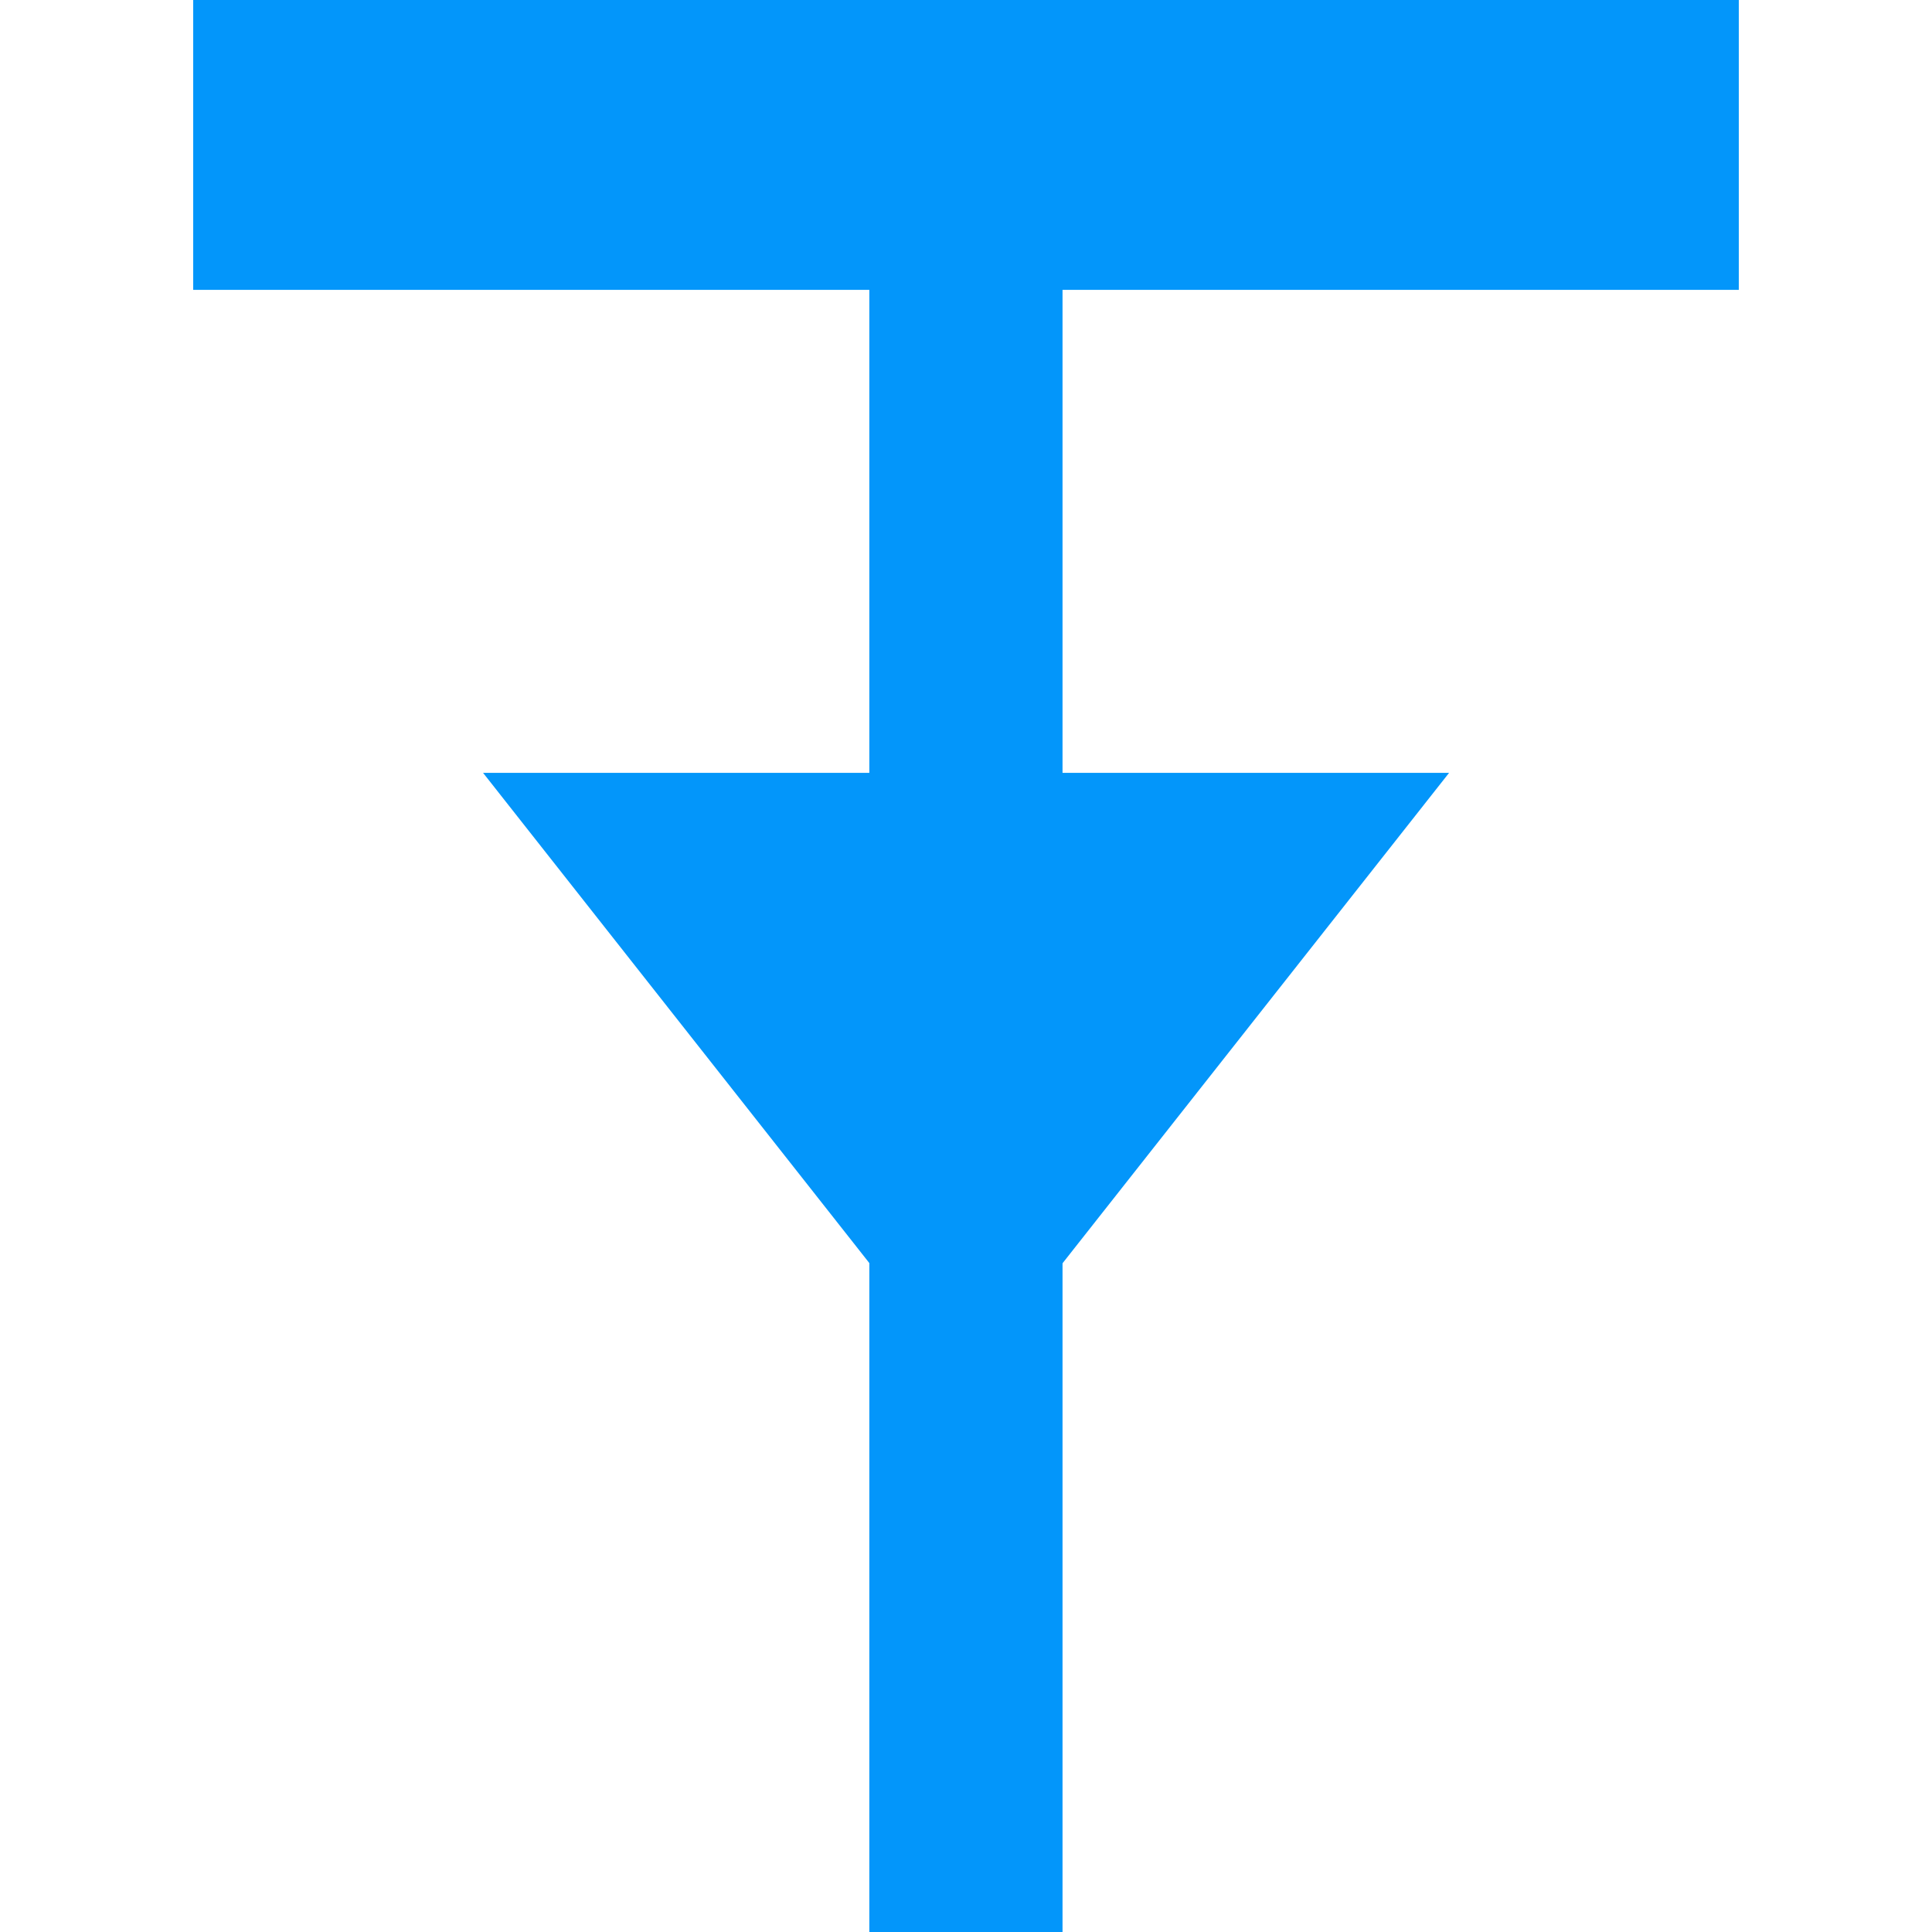
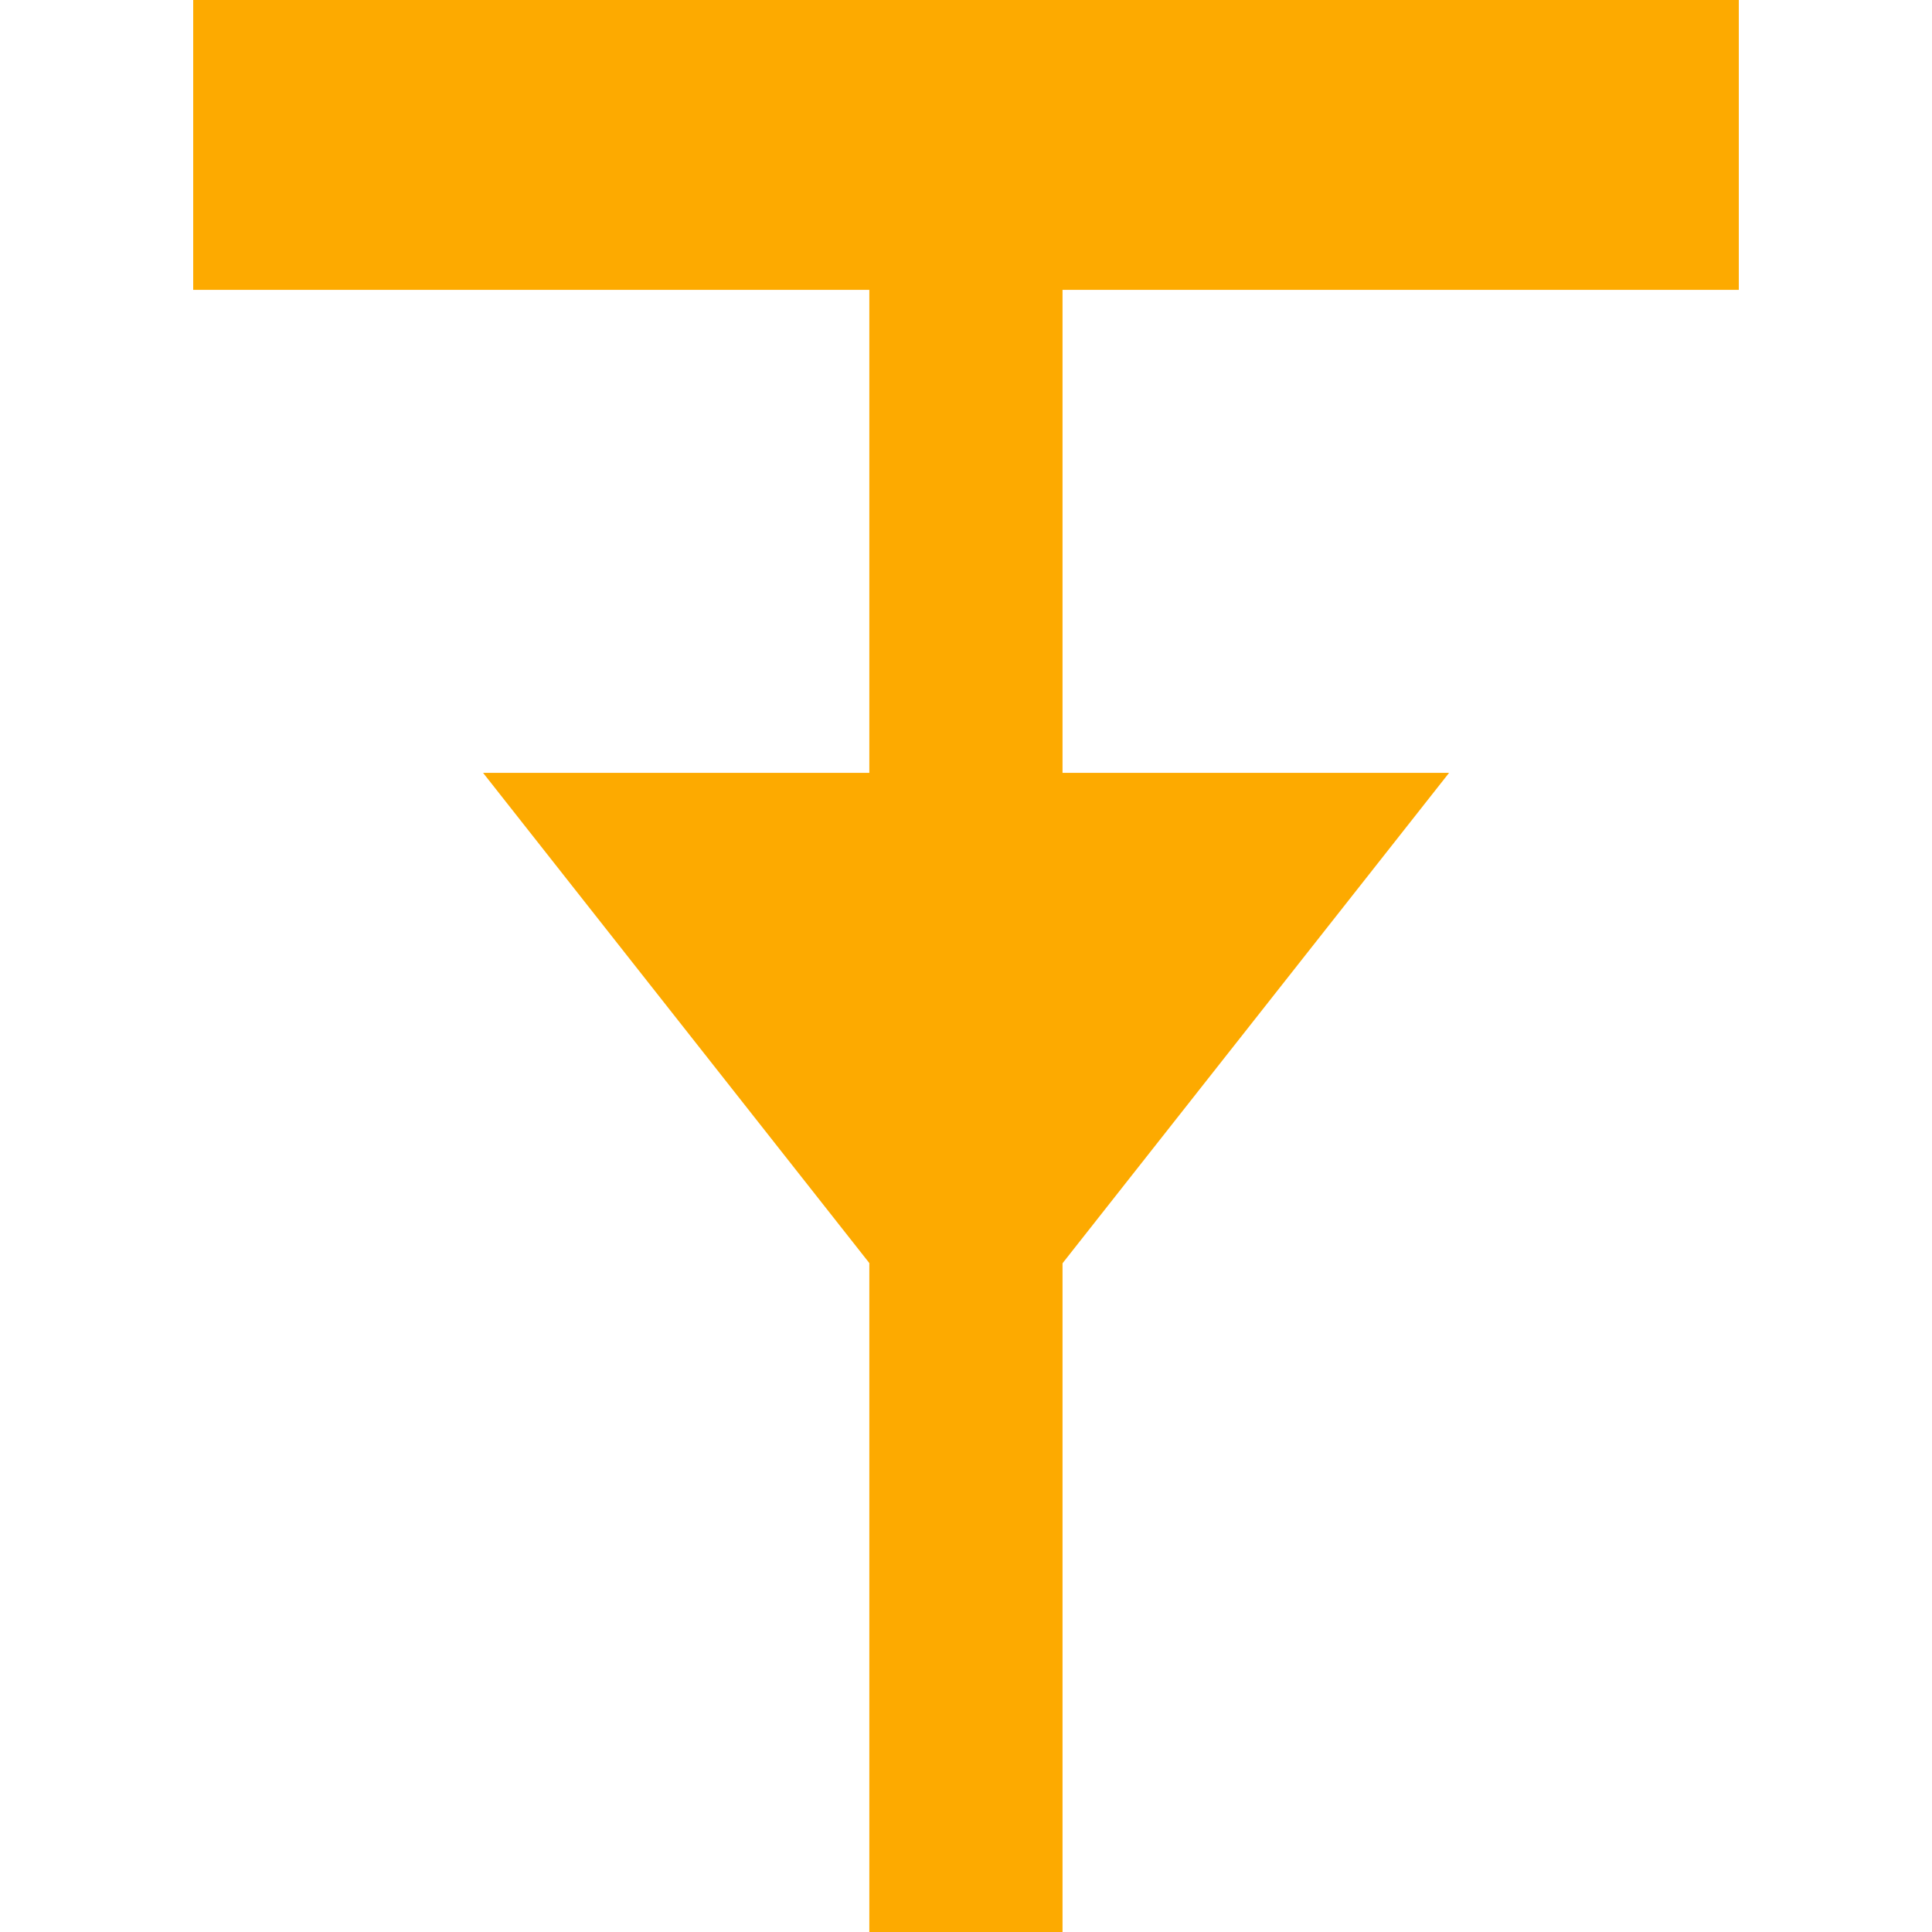
<svg xmlns="http://www.w3.org/2000/svg" version="1.1" x="0px" y="0px" width="20" height="20" viewBox="0 0 20 20" enable-background="new 0 0 10.104 12.644" xml:space="preserve" id="svg13">
  <defs id="defs17" />
-   <g id="Trigger" transform="matrix(1.583531,0,0,1.581778,2,1.162e-7)" style="fill:#0396fa;fill-opacity:1">
-     <g id="g8" style="fill:#0396fa;fill-opacity:1">
-       <g id="g4" style="fill:#0396fa;fill-opacity:1">
-         <path d="M 10.104,1.897 H 5.683 V 12.644 h -1.263 V 1.897 H 0 V 0 h 10.104 z" id="path2" style="fill:#0396fa;fill-opacity:1" />
+   <g id="Trigger" transform="matrix(1.583531,0,0,1.581778,2,1.162e-7)" style="fill:#fdaa00;fill-opacity:1">
+     <g id="g8" style="fill:#fdaa00;fill-opacity:1">
+       <g id="g4" style="fill:#fdaa00;fill-opacity:1">
+         <path d="M 10.104,1.897 H 5.683 V 12.644 h -1.263 V 1.897 H 0 V 0 h 10.104 z" id="path2" style="fill:#fdaa00;fill-opacity:1" />
      </g>
-       <path style="fill:#0396fa;fill-opacity:1" d="M 5.052,9.069 1.895,5.058 h 6.315 z" id="polygon6" />
+       <path style="fill:#fdaa00;fill-opacity:1" d="M 5.052,9.069 1.895,5.058 h 6.315 z" id="polygon6" />
    </g>
  </g>
-   <g id="Exit" transform="matrix(1.979414,0,0,1.979414,-10.72263,4.451058)">
+   <g id="Exit" transform="matrix(1.979414,0,0,1.979414,-10.72263,4.451058)" style="fill:#fdaa00;fill-opacity:1">
</g>
-   <g id="Loop" transform="matrix(1.979414,0,0,1.979414,-10.72263,4.451058)">
+   <g id="Loop" transform="matrix(1.979414,0,0,1.979414,-10.72263,4.451058)" style="fill:#fdaa00;fill-opacity:1">
</g>
</svg>
